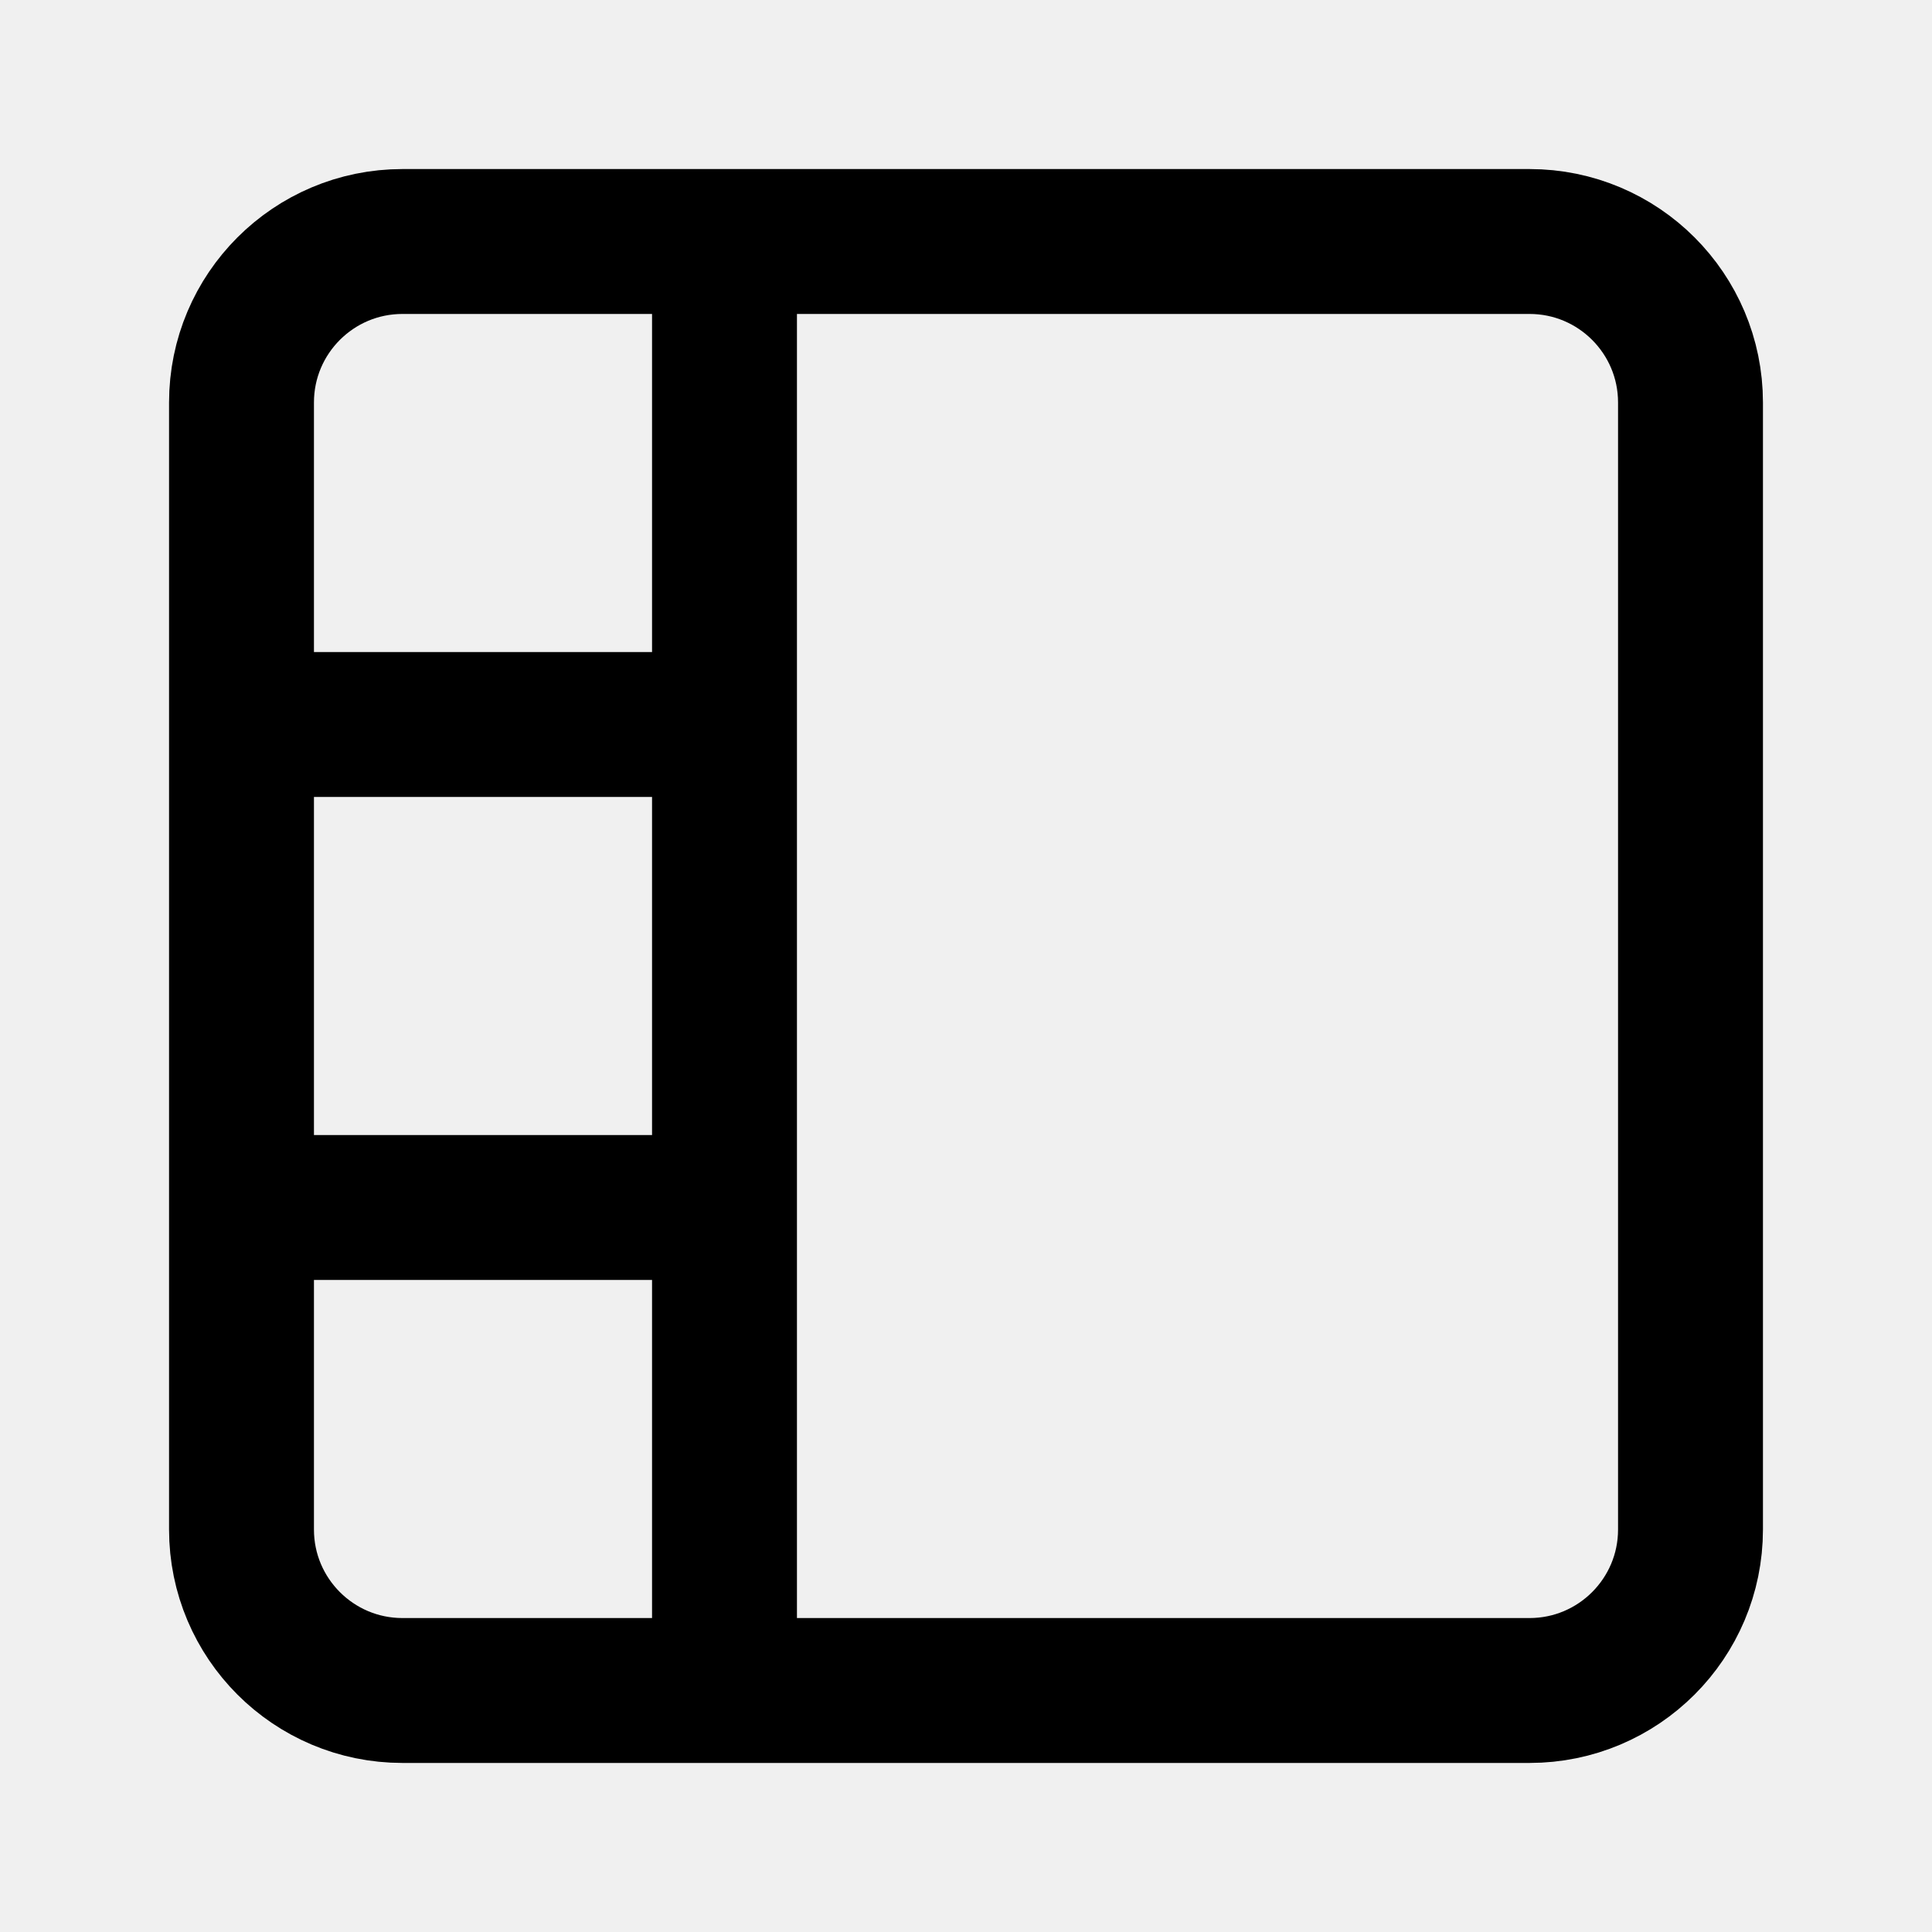
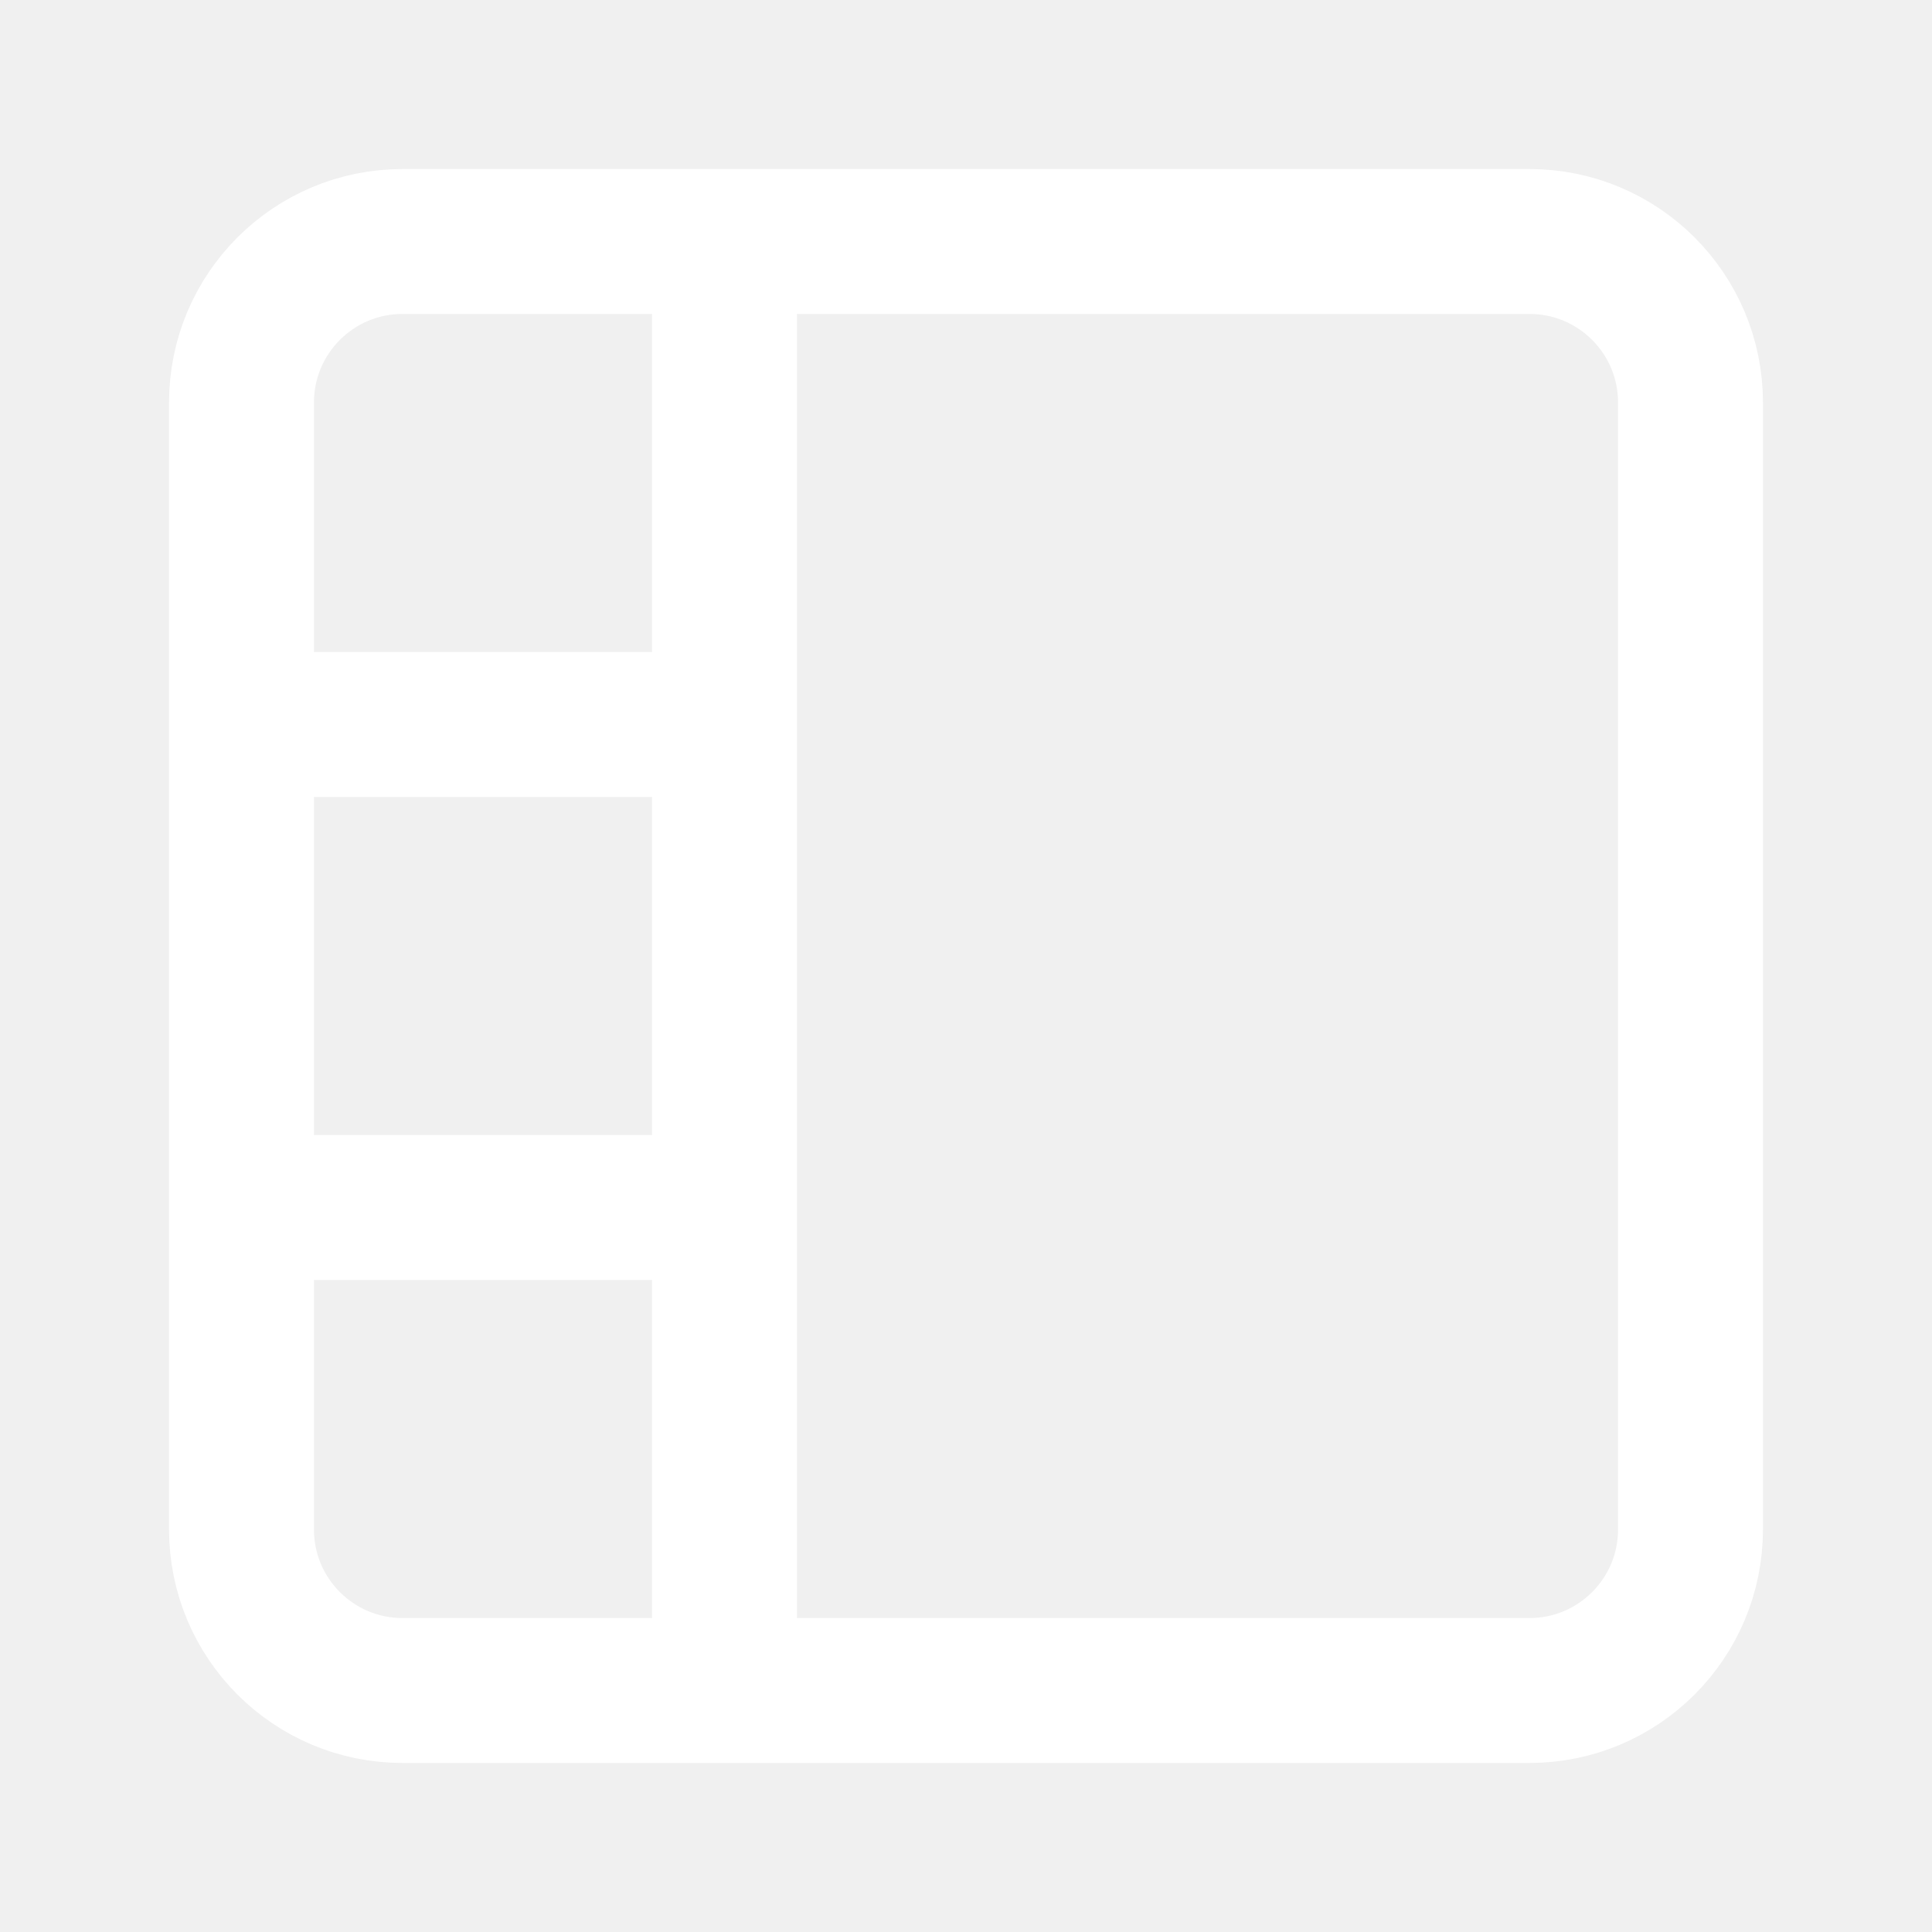
<svg xmlns="http://www.w3.org/2000/svg" viewBox="0 0 24 24" fill="none">
-   <rect x="3" y="3" width="18" height="18" rx="2" stroke="currentColor" stroke-width="1.8" />
-   <path d="M9 3v18M3 9h6M3 15h6" stroke="currentColor" stroke-width="1.8" />
+   <rect x="3" y="3" width="18" height="18" rx="2" stroke="white" stroke-width="1.8" />
+   <path d="M9 3v18M3 9h6M3 15h6" stroke="white" stroke-width="1.8" />
</svg>
